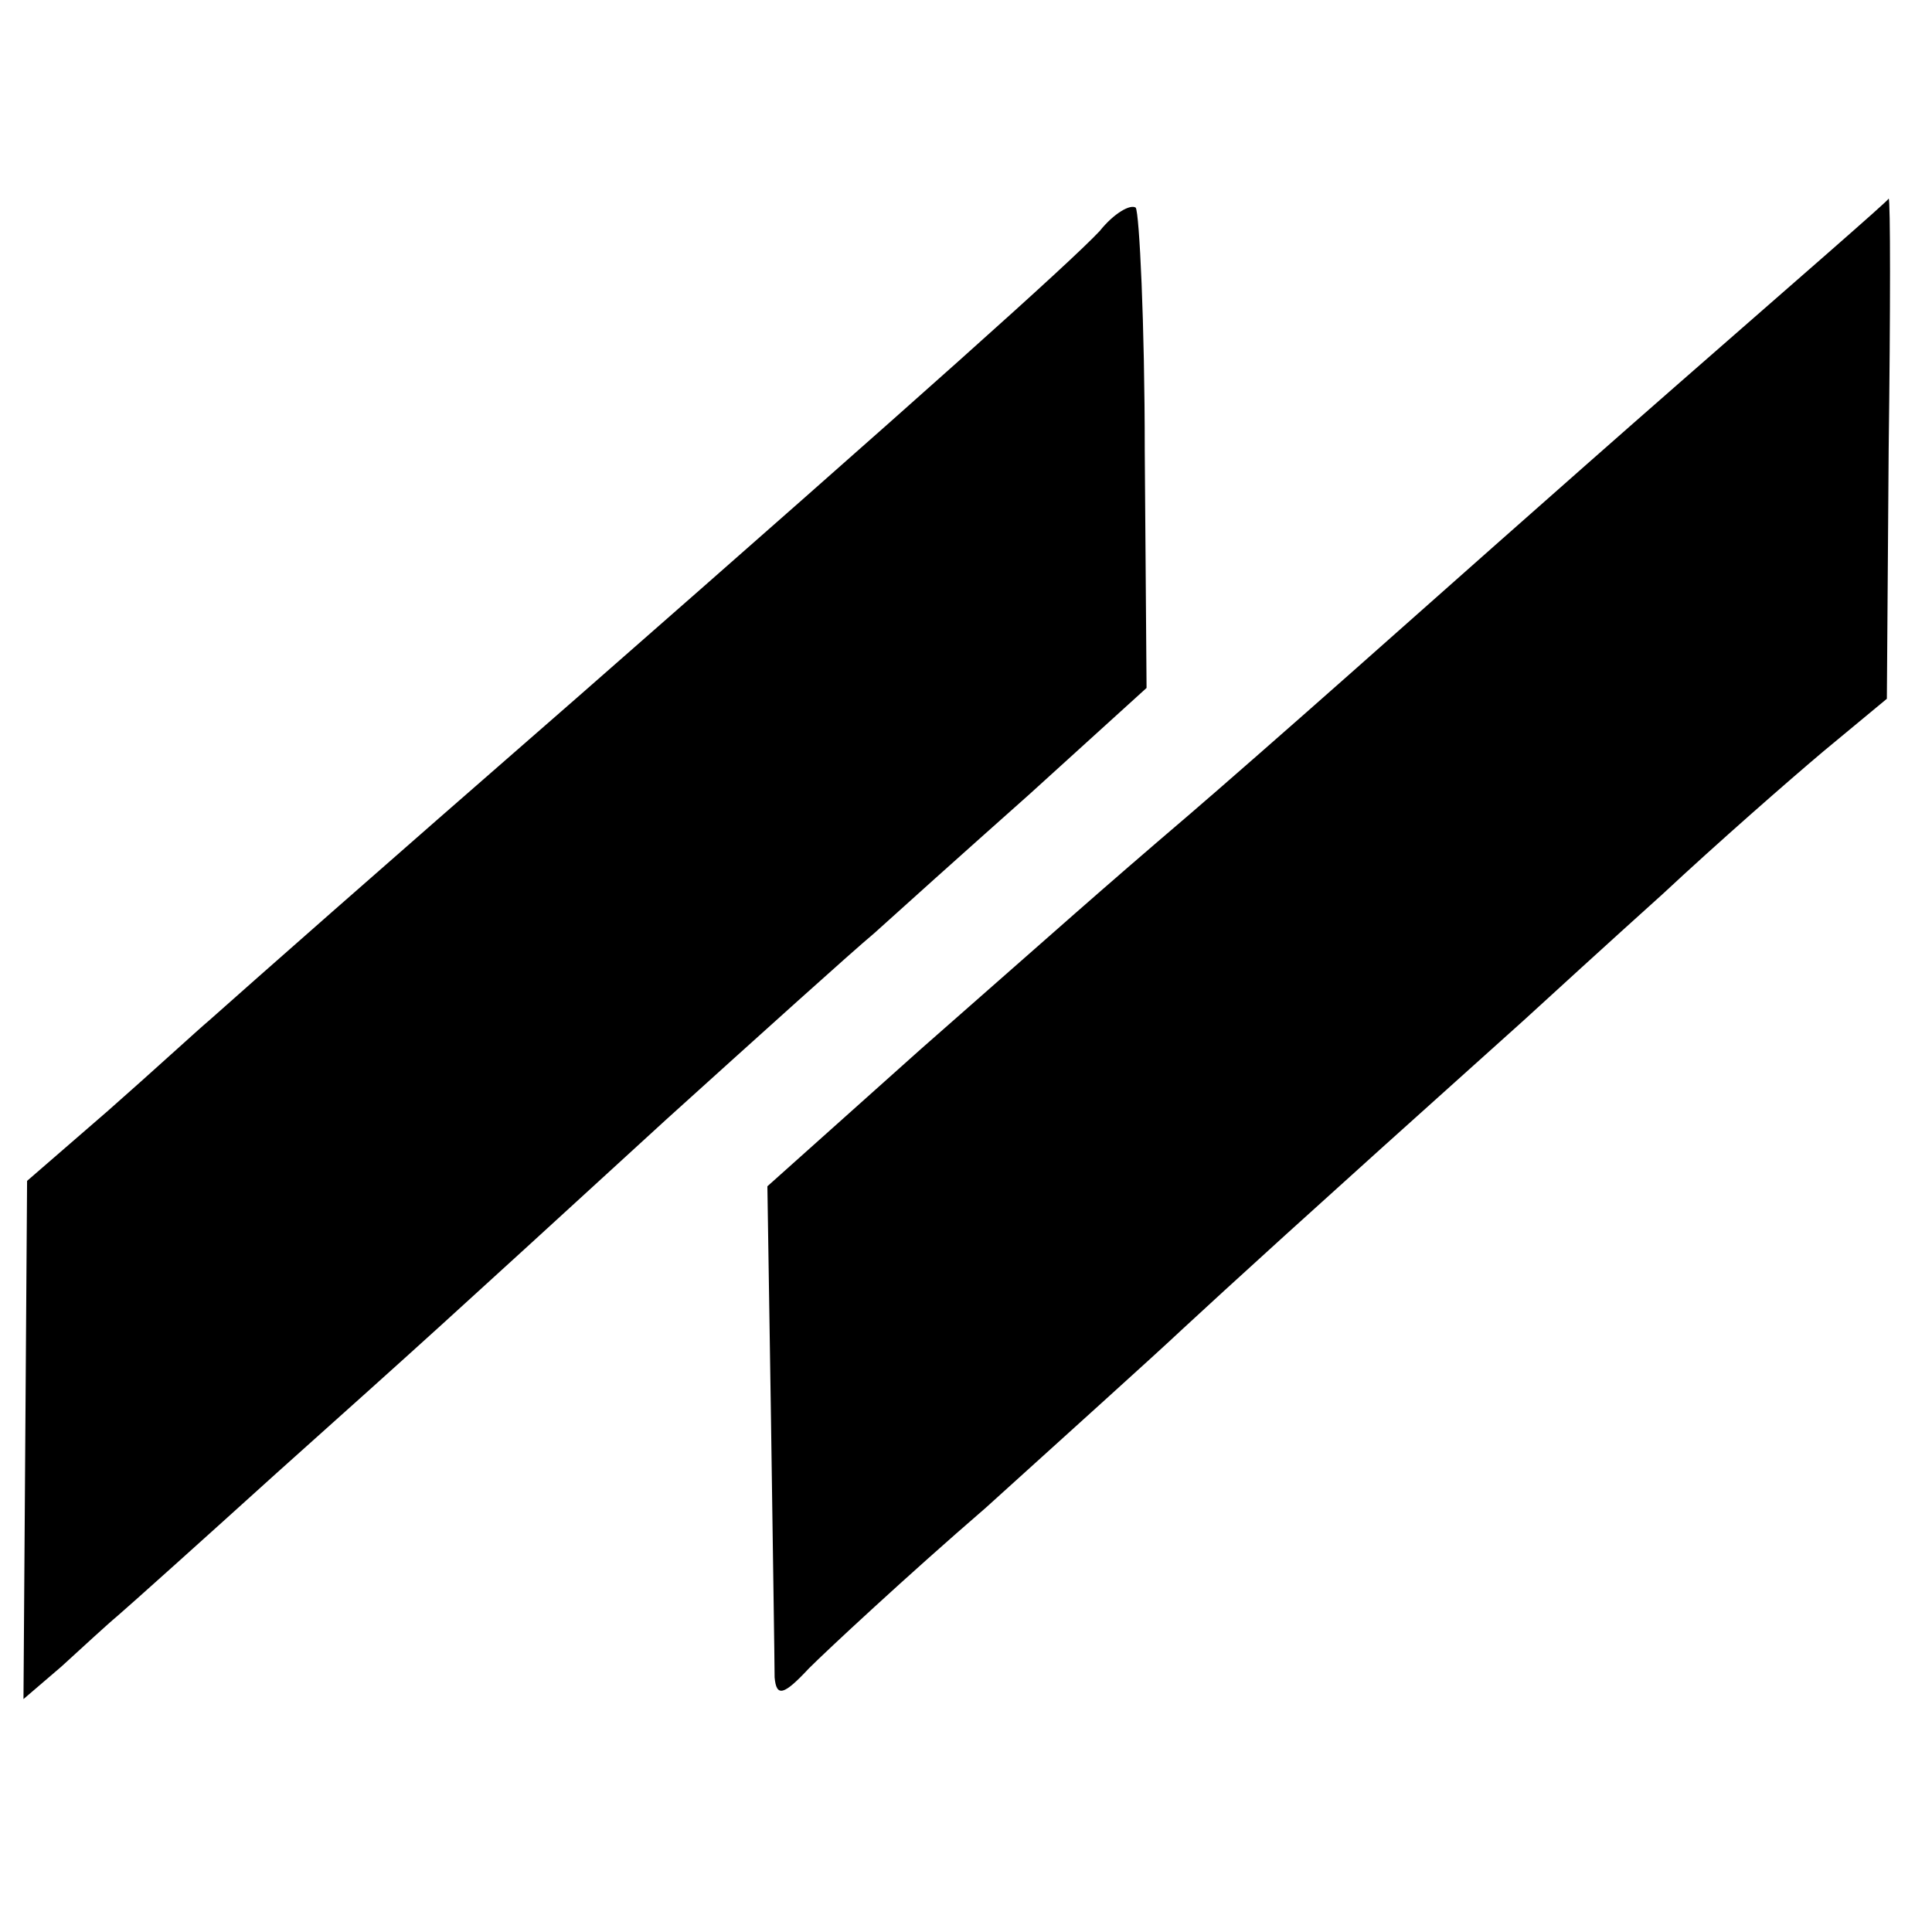
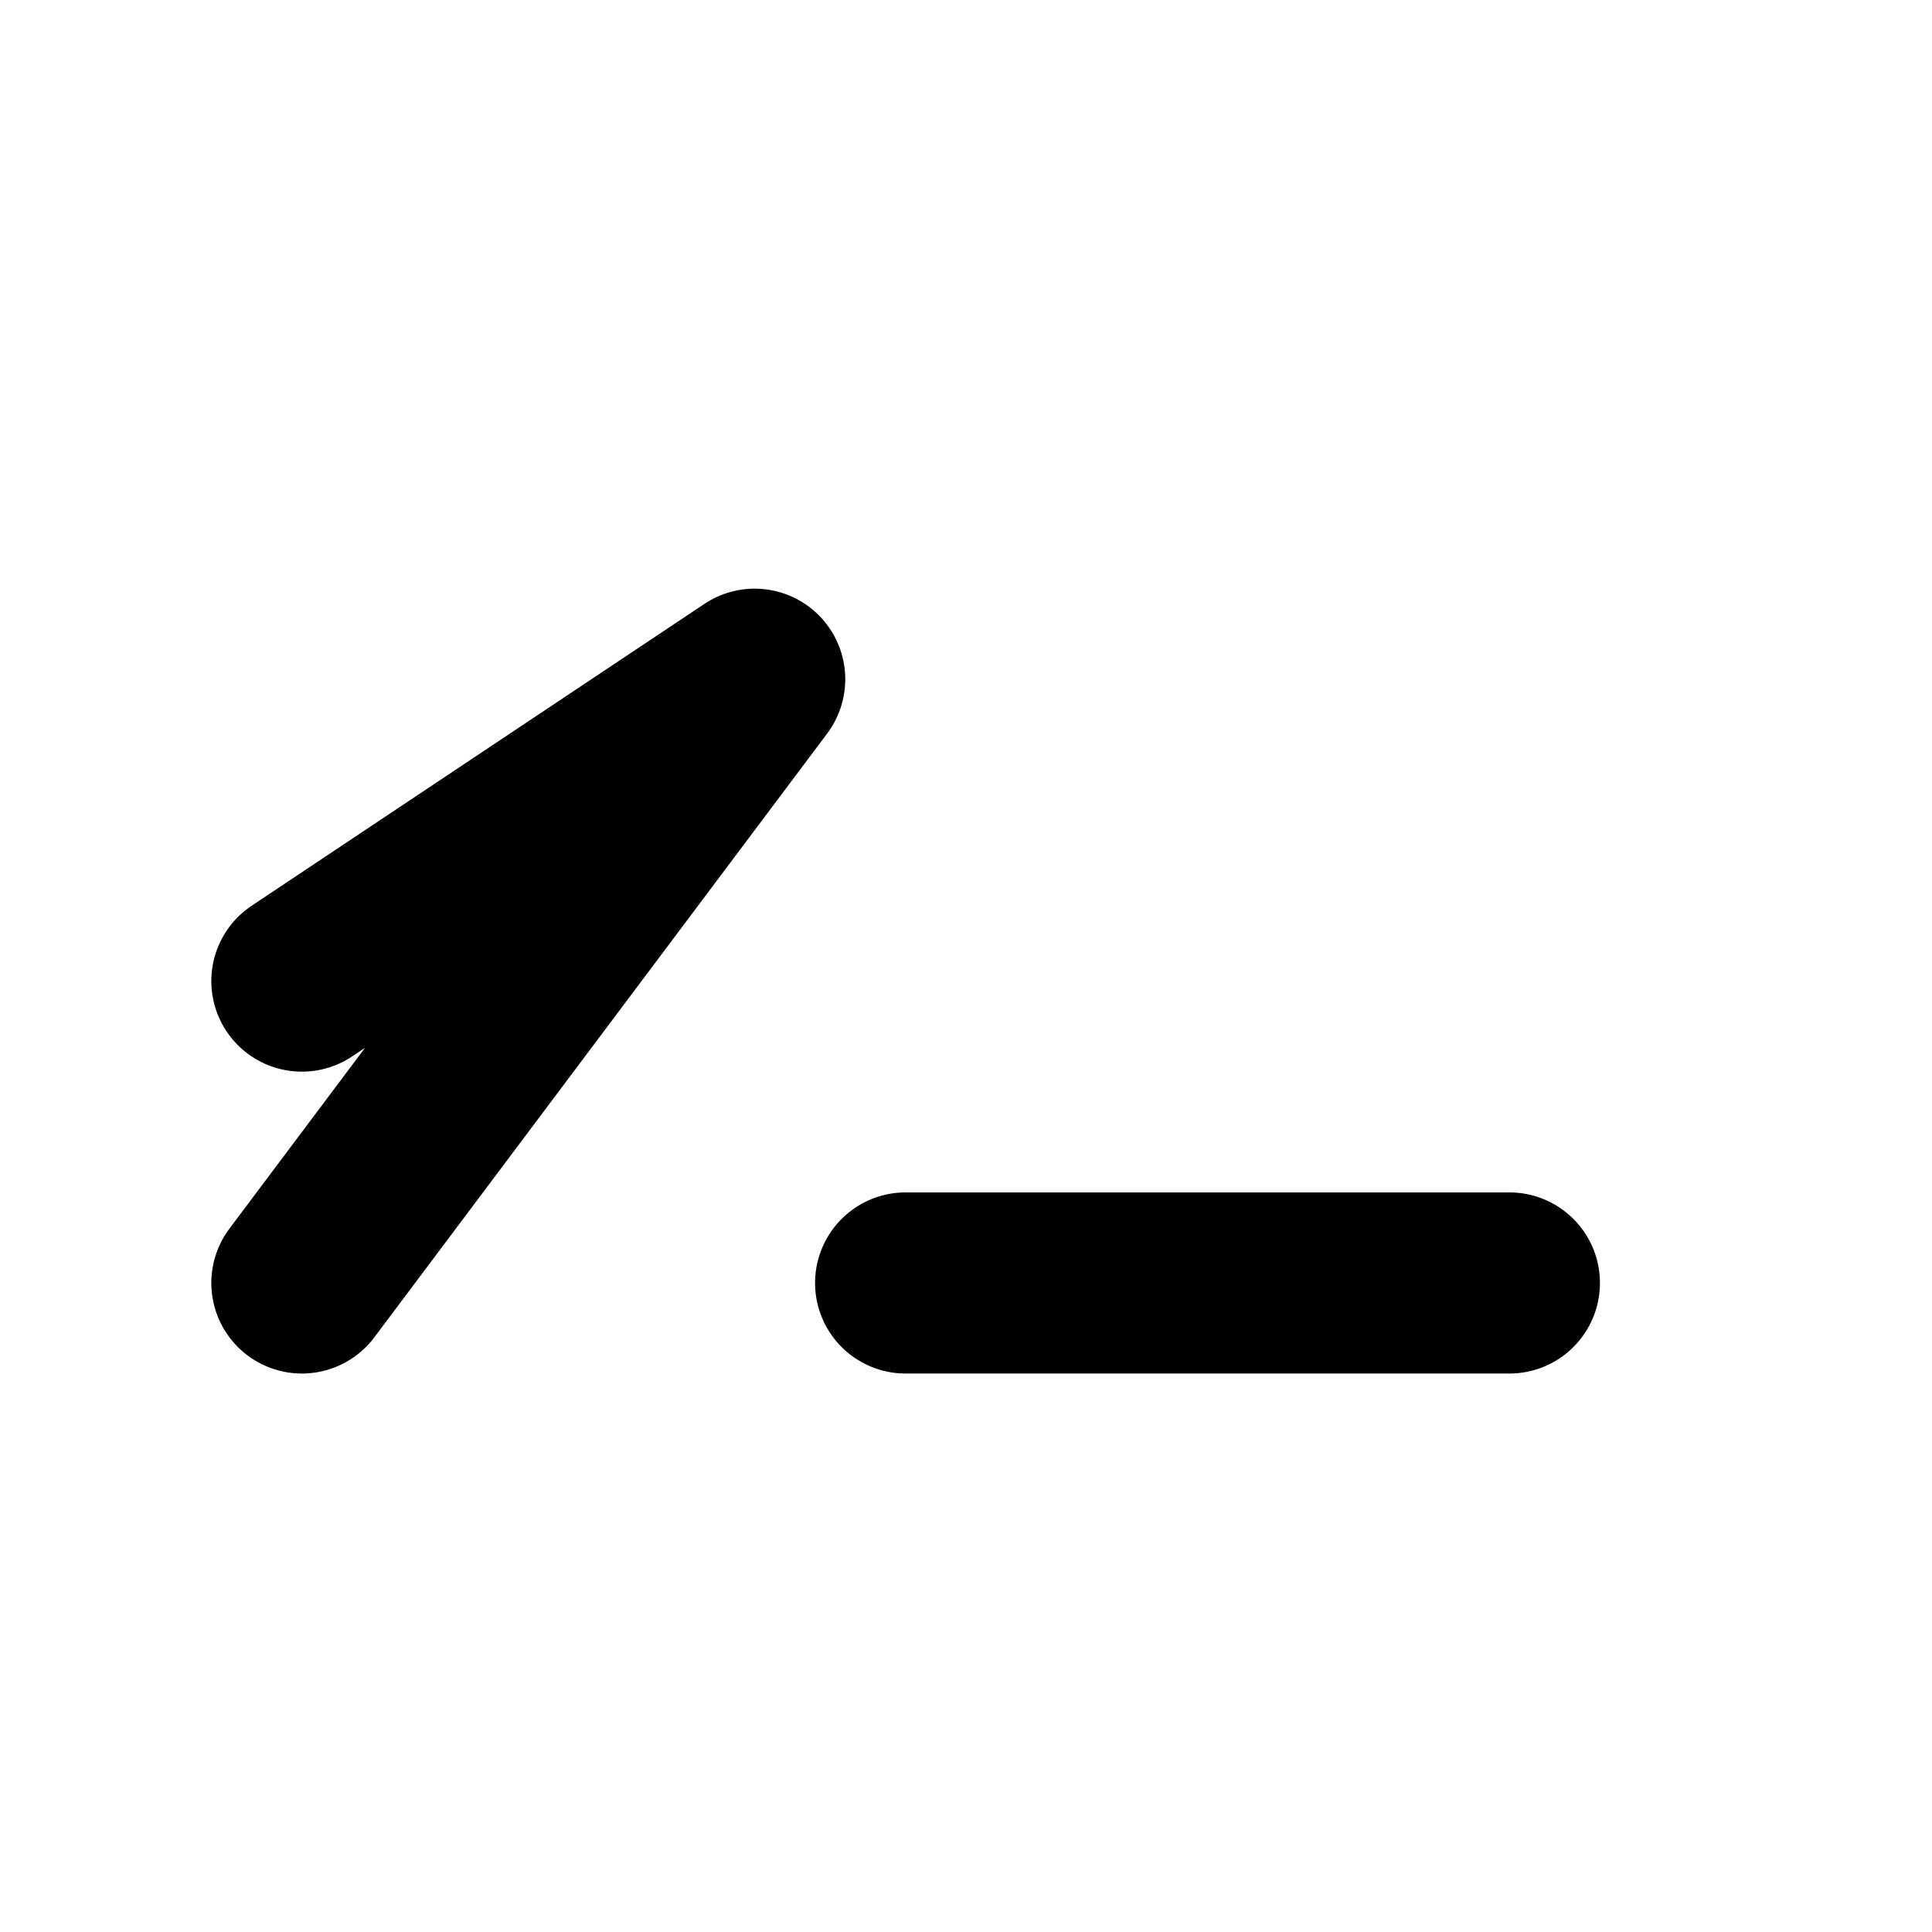
- <svg xmlns="http://www.w3.org/2000/svg" version="1.0" width="107pt" height="107pt" viewBox="0 0 107 107" preserveAspectRatio="xMidYMid meet">
-   <g transform="translate(0,107) scale(0.1,-0.1)" fill="#000000" stroke="none">
-     <path d="M609 942 c-17 -18 -95 -88 -289 -258 -117 -102 -177 -155 -204 -179 -6 -5 -31 -28 -56 -50 l-45 -39 -1 -144 -1 -143 21 18 c11 10 25 23 31 28 7 6 46 41 88 79 86 77 86 77 216 196 52 47 103 93 115 103 11 10 50 45 86 77 l65 59 -1 131 c0 71 -3 132 -5 135 -3 2 -12 -3 -20 -13z" />
-     <path d="M929 857 c-64 -56 -145 -128 -180 -159 -35 -31 -75 -66 -89 -78 -55 -47 -68 -59 -150 -131 l-85 -76 2 -129 c1 -71 2 -135 2 -143 1 -11 5 -10 19 5 10 10 54 51 98 89 43 39 92 83 109 99 26 24 63 58 189 171 12 11 47 43 77 70 30 28 70 63 89 79 l35 29 1 138 c1 77 1 139 0 139 0 -1 -53 -47 -117 -103z" />
-   </g>
+ <svg xmlns="http://www.w3.org/2000/svg" viewBox="0 0 512 512">
+   <path d="M80 340 L200 180 L80 260" fill="none" stroke="#000" stroke-width="48" stroke-linecap="round" stroke-linejoin="round" />
+   <line x1="240" y1="340" x2="400" y2="340" stroke="#000" stroke-width="48" stroke-linecap="round" />
</svg>
